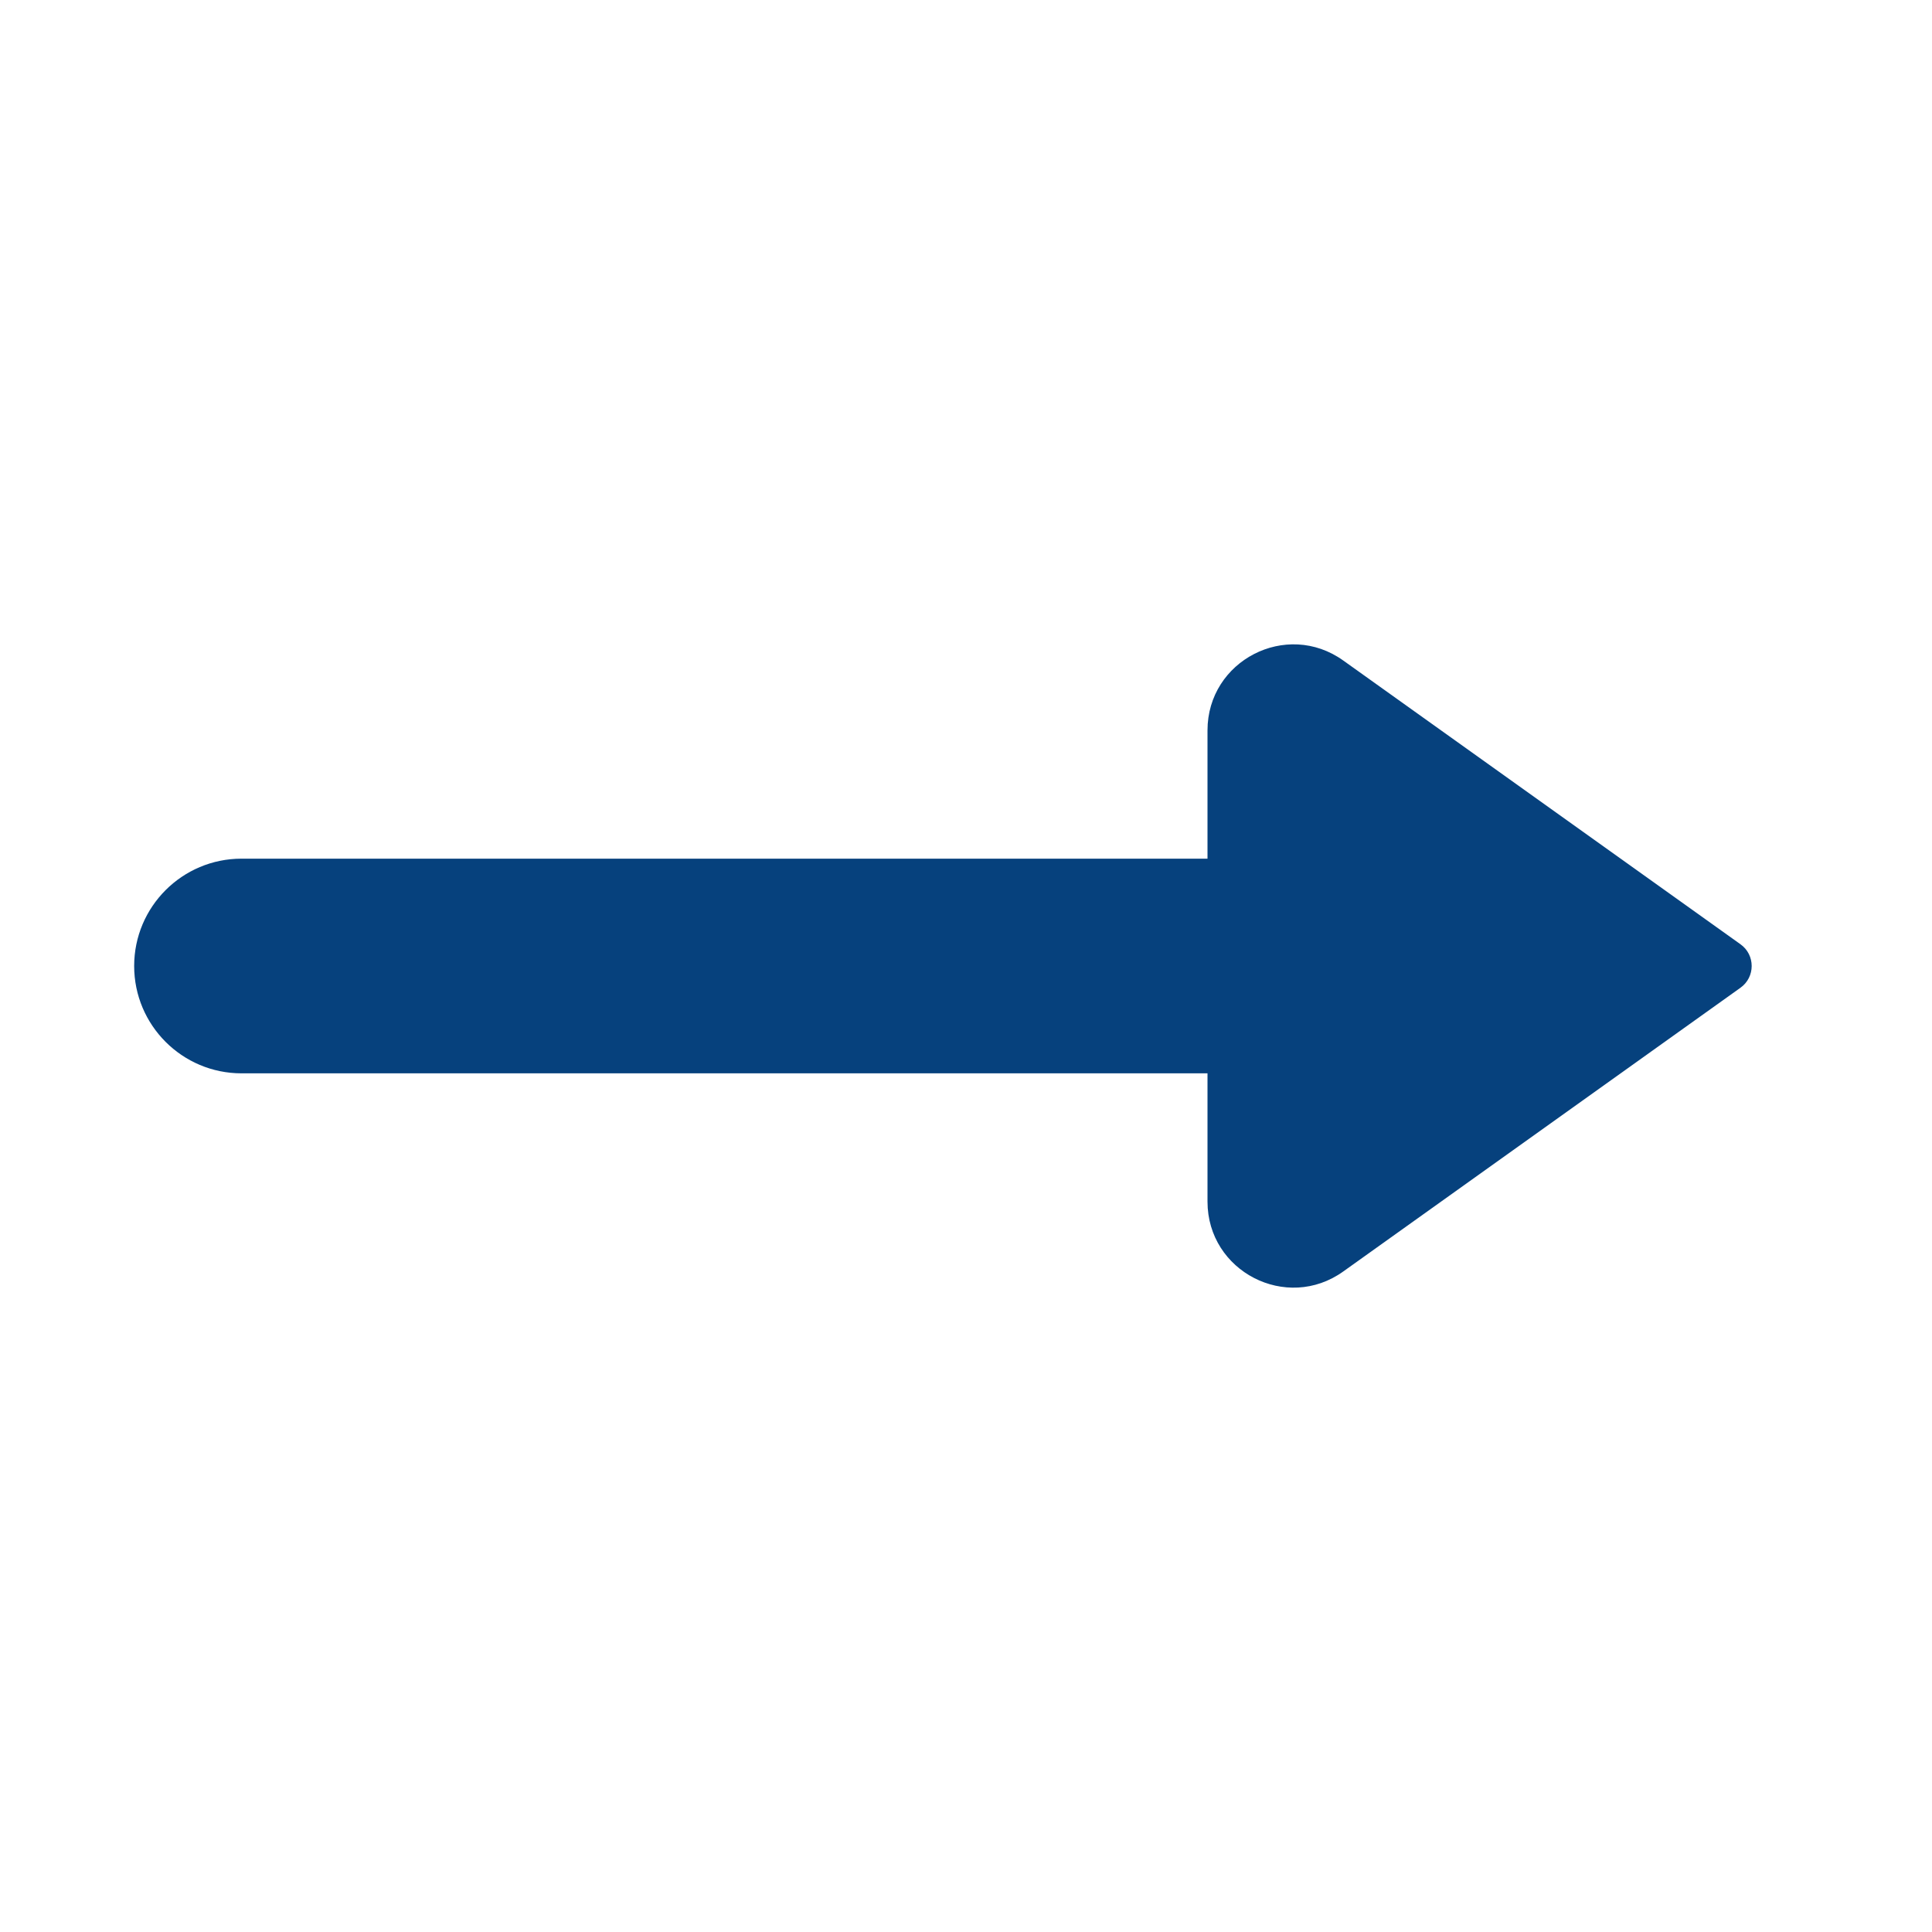
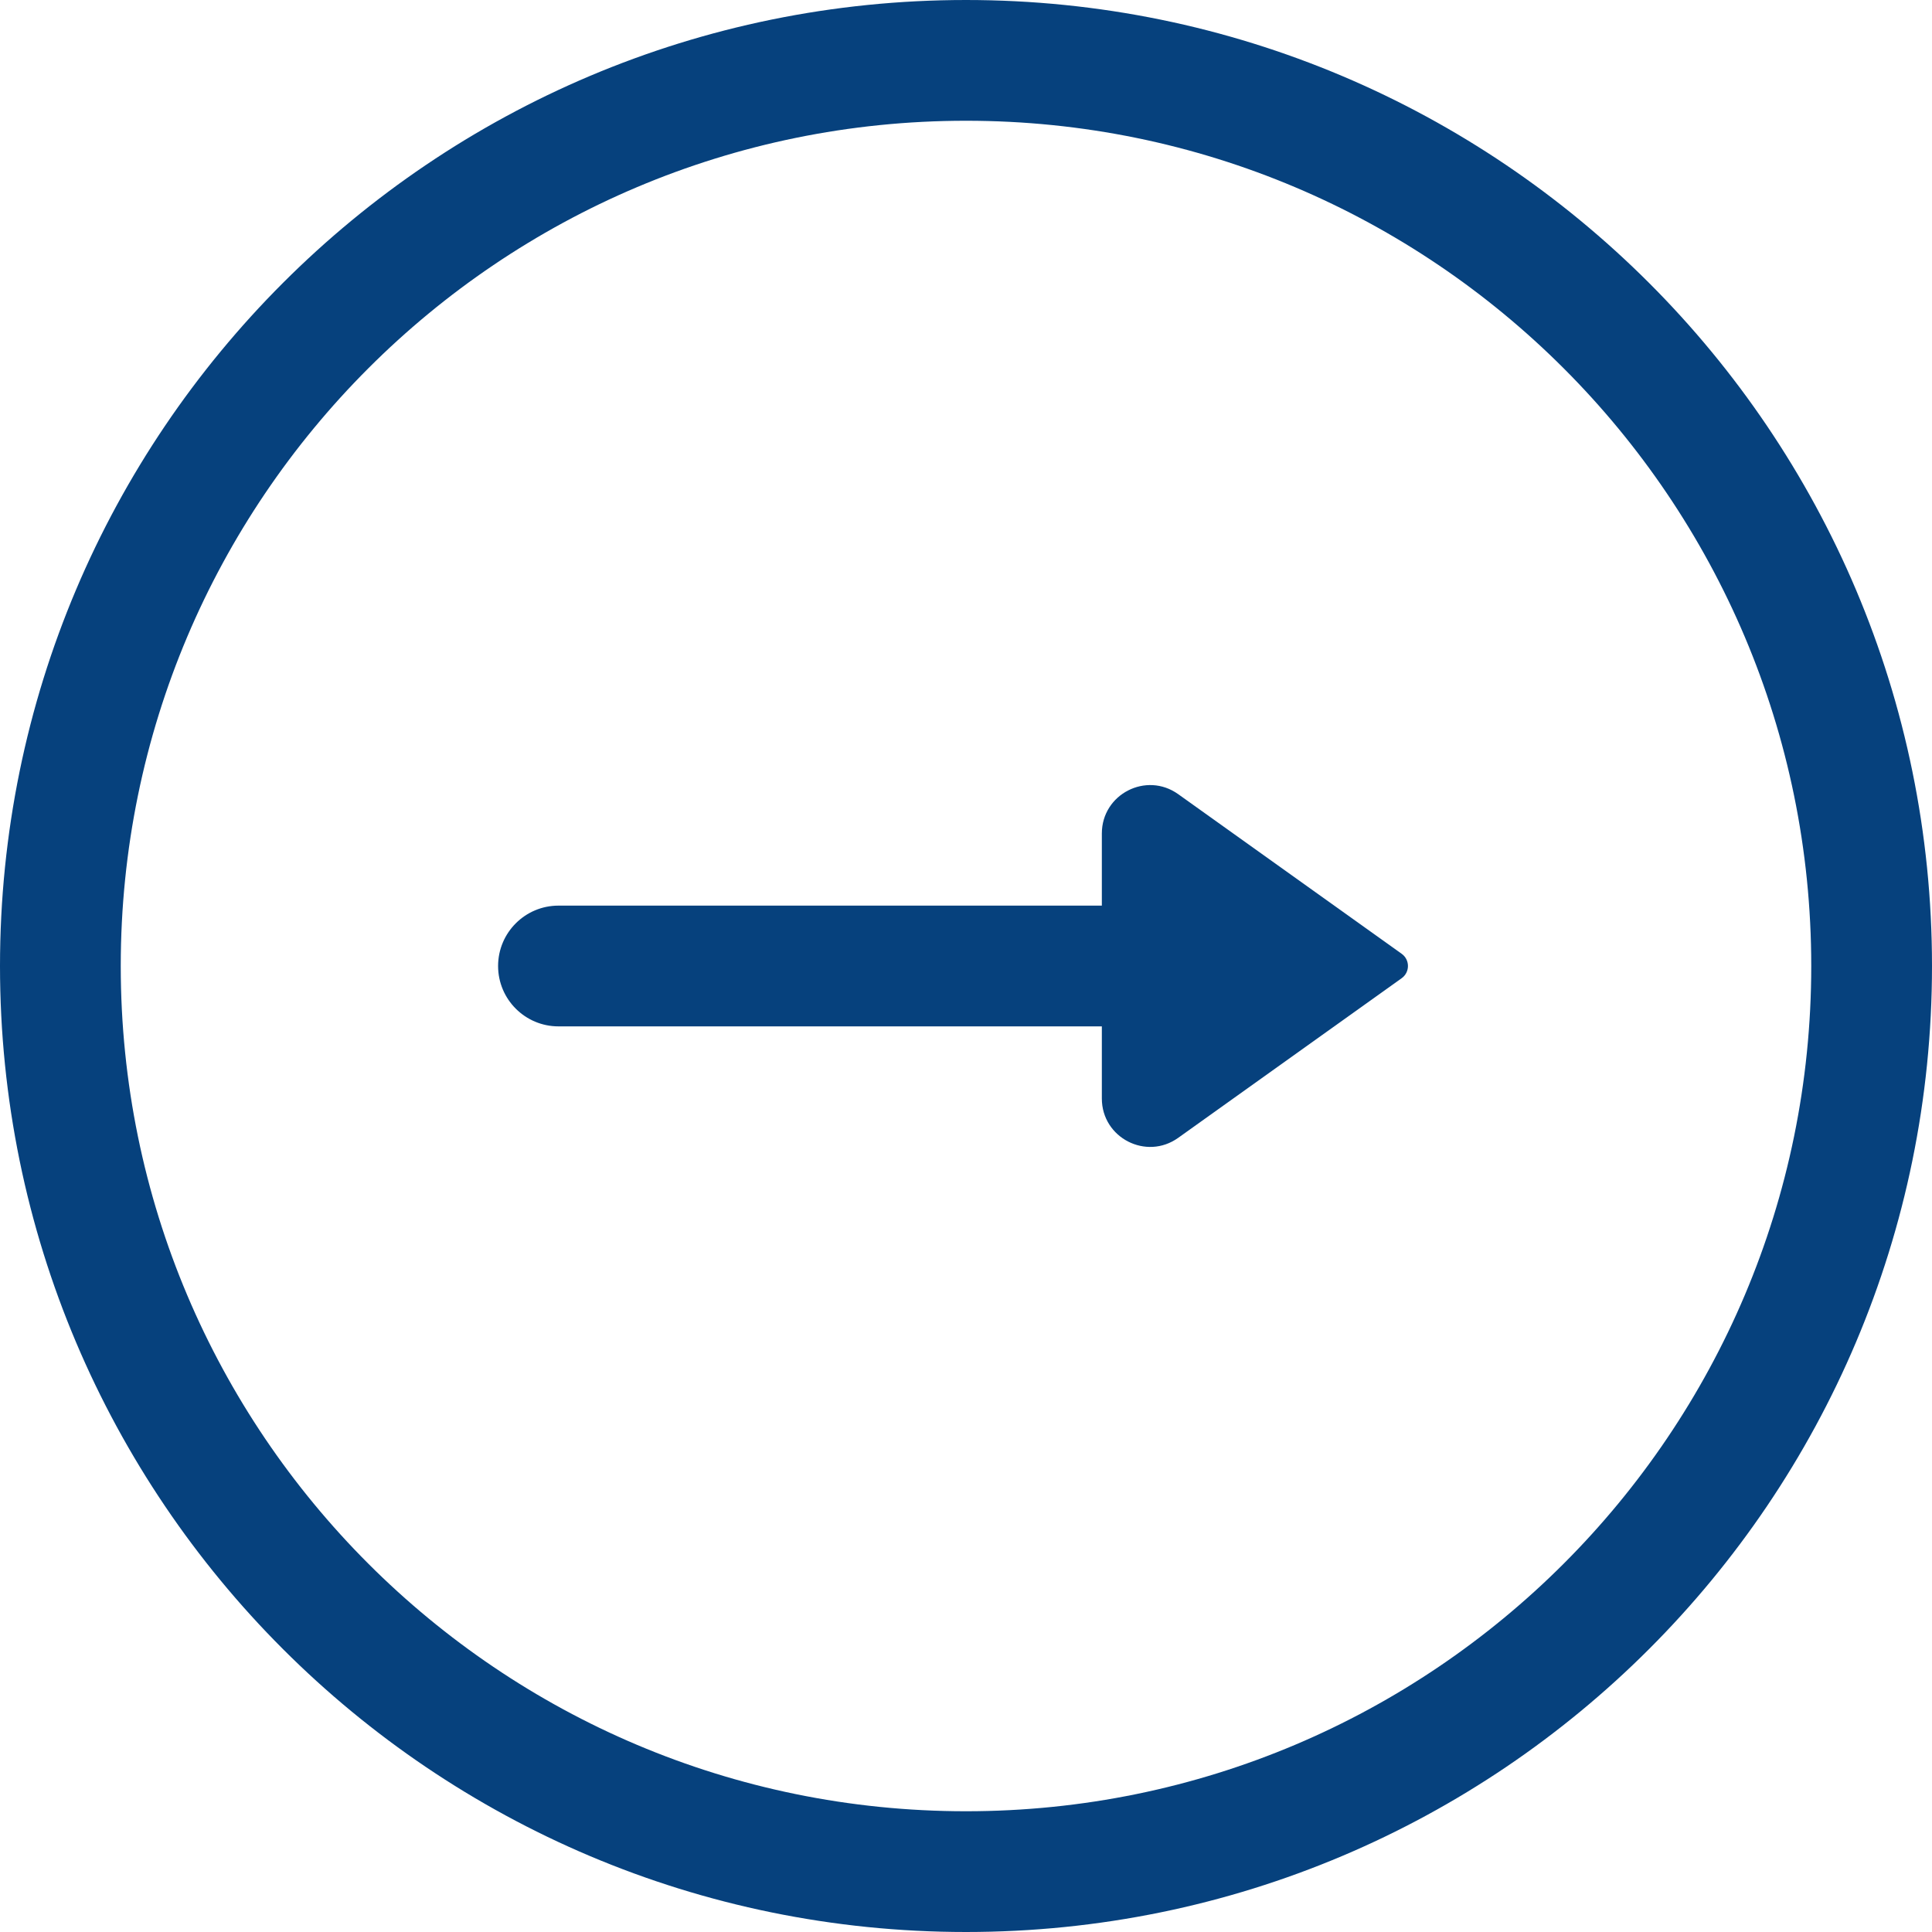
- <svg xmlns="http://www.w3.org/2000/svg" width="18" height="18" viewBox="0 0 18 18" fill="none">
-   <path d="M12.75 8C13.302 8 13.75 8.448 13.75 9C13.75 9.552 13.302 10 12.75 10V8ZM2.25 10C1.698 10 1.25 9.552 1.25 9C1.25 8.448 1.698 8 2.25 8V10ZM12.75 10H2.25V8H12.75V10Z" fill="#06417D" />
-   <path d="M16.215 8.797L12.515 6.154C11.986 5.775 11.25 6.154 11.25 6.805V11.195C11.25 11.846 11.986 12.225 12.515 11.846L16.215 9.203C16.355 9.104 16.355 8.896 16.215 8.797Z" fill="#06417D" />
+ <svg xmlns="http://www.w3.org/2000/svg" width="32" height="32" viewBox="0 0 32 32" fill="none">
+   <circle cx="16" cy="16" r="15" stroke="#06417D" stroke-width="2" />
+   <path d="M19.75 15C20.302 15 20.75 15.448 20.75 16C20.75 16.552 20.302 17 19.75 17V15ZM9.25 17C8.698 17 8.25 16.552 8.25 16C8.25 15.448 8.698 15 9.25 15V17ZM19.75 17H9.25V15H19.75V17Z" fill="#06417D" />
+   <path d="M23.215 15.797L19.515 13.154C18.985 12.775 18.25 13.154 18.25 13.805V18.195C18.25 18.846 18.985 19.225 19.515 18.846L23.215 16.203C23.355 16.104 23.355 15.896 23.215 15.797Z" fill="#06417D" />
</svg>
